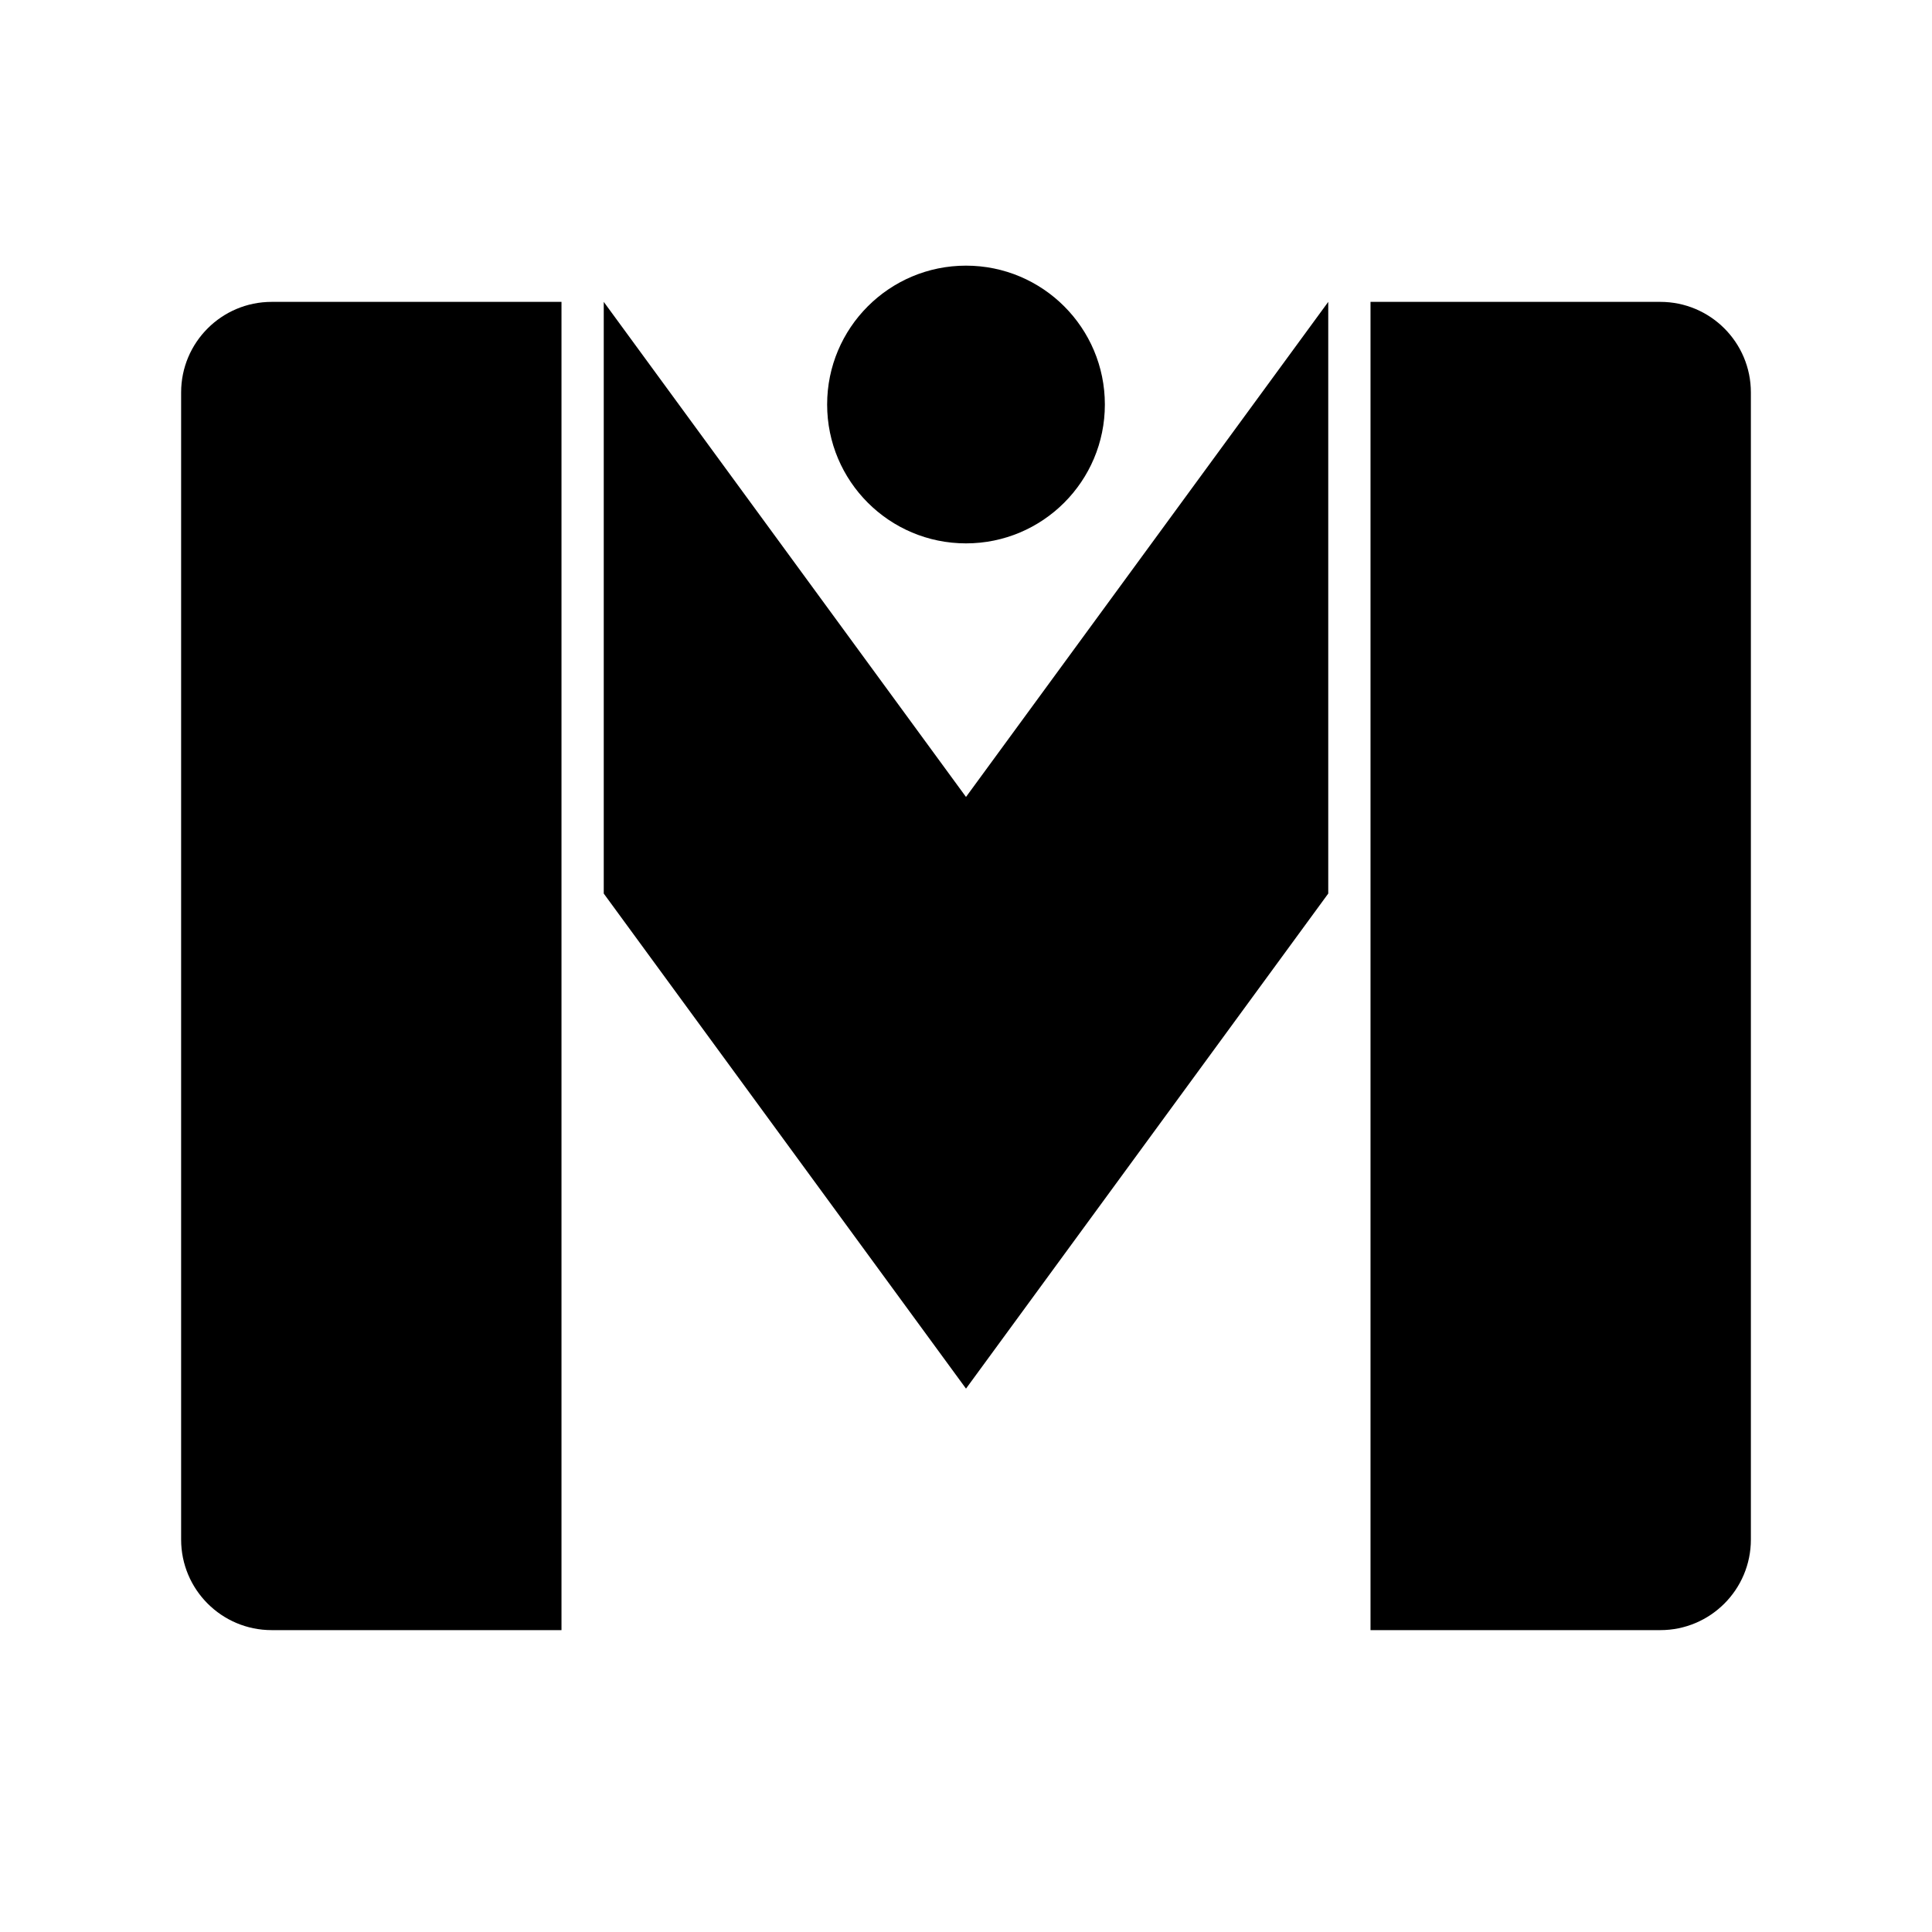
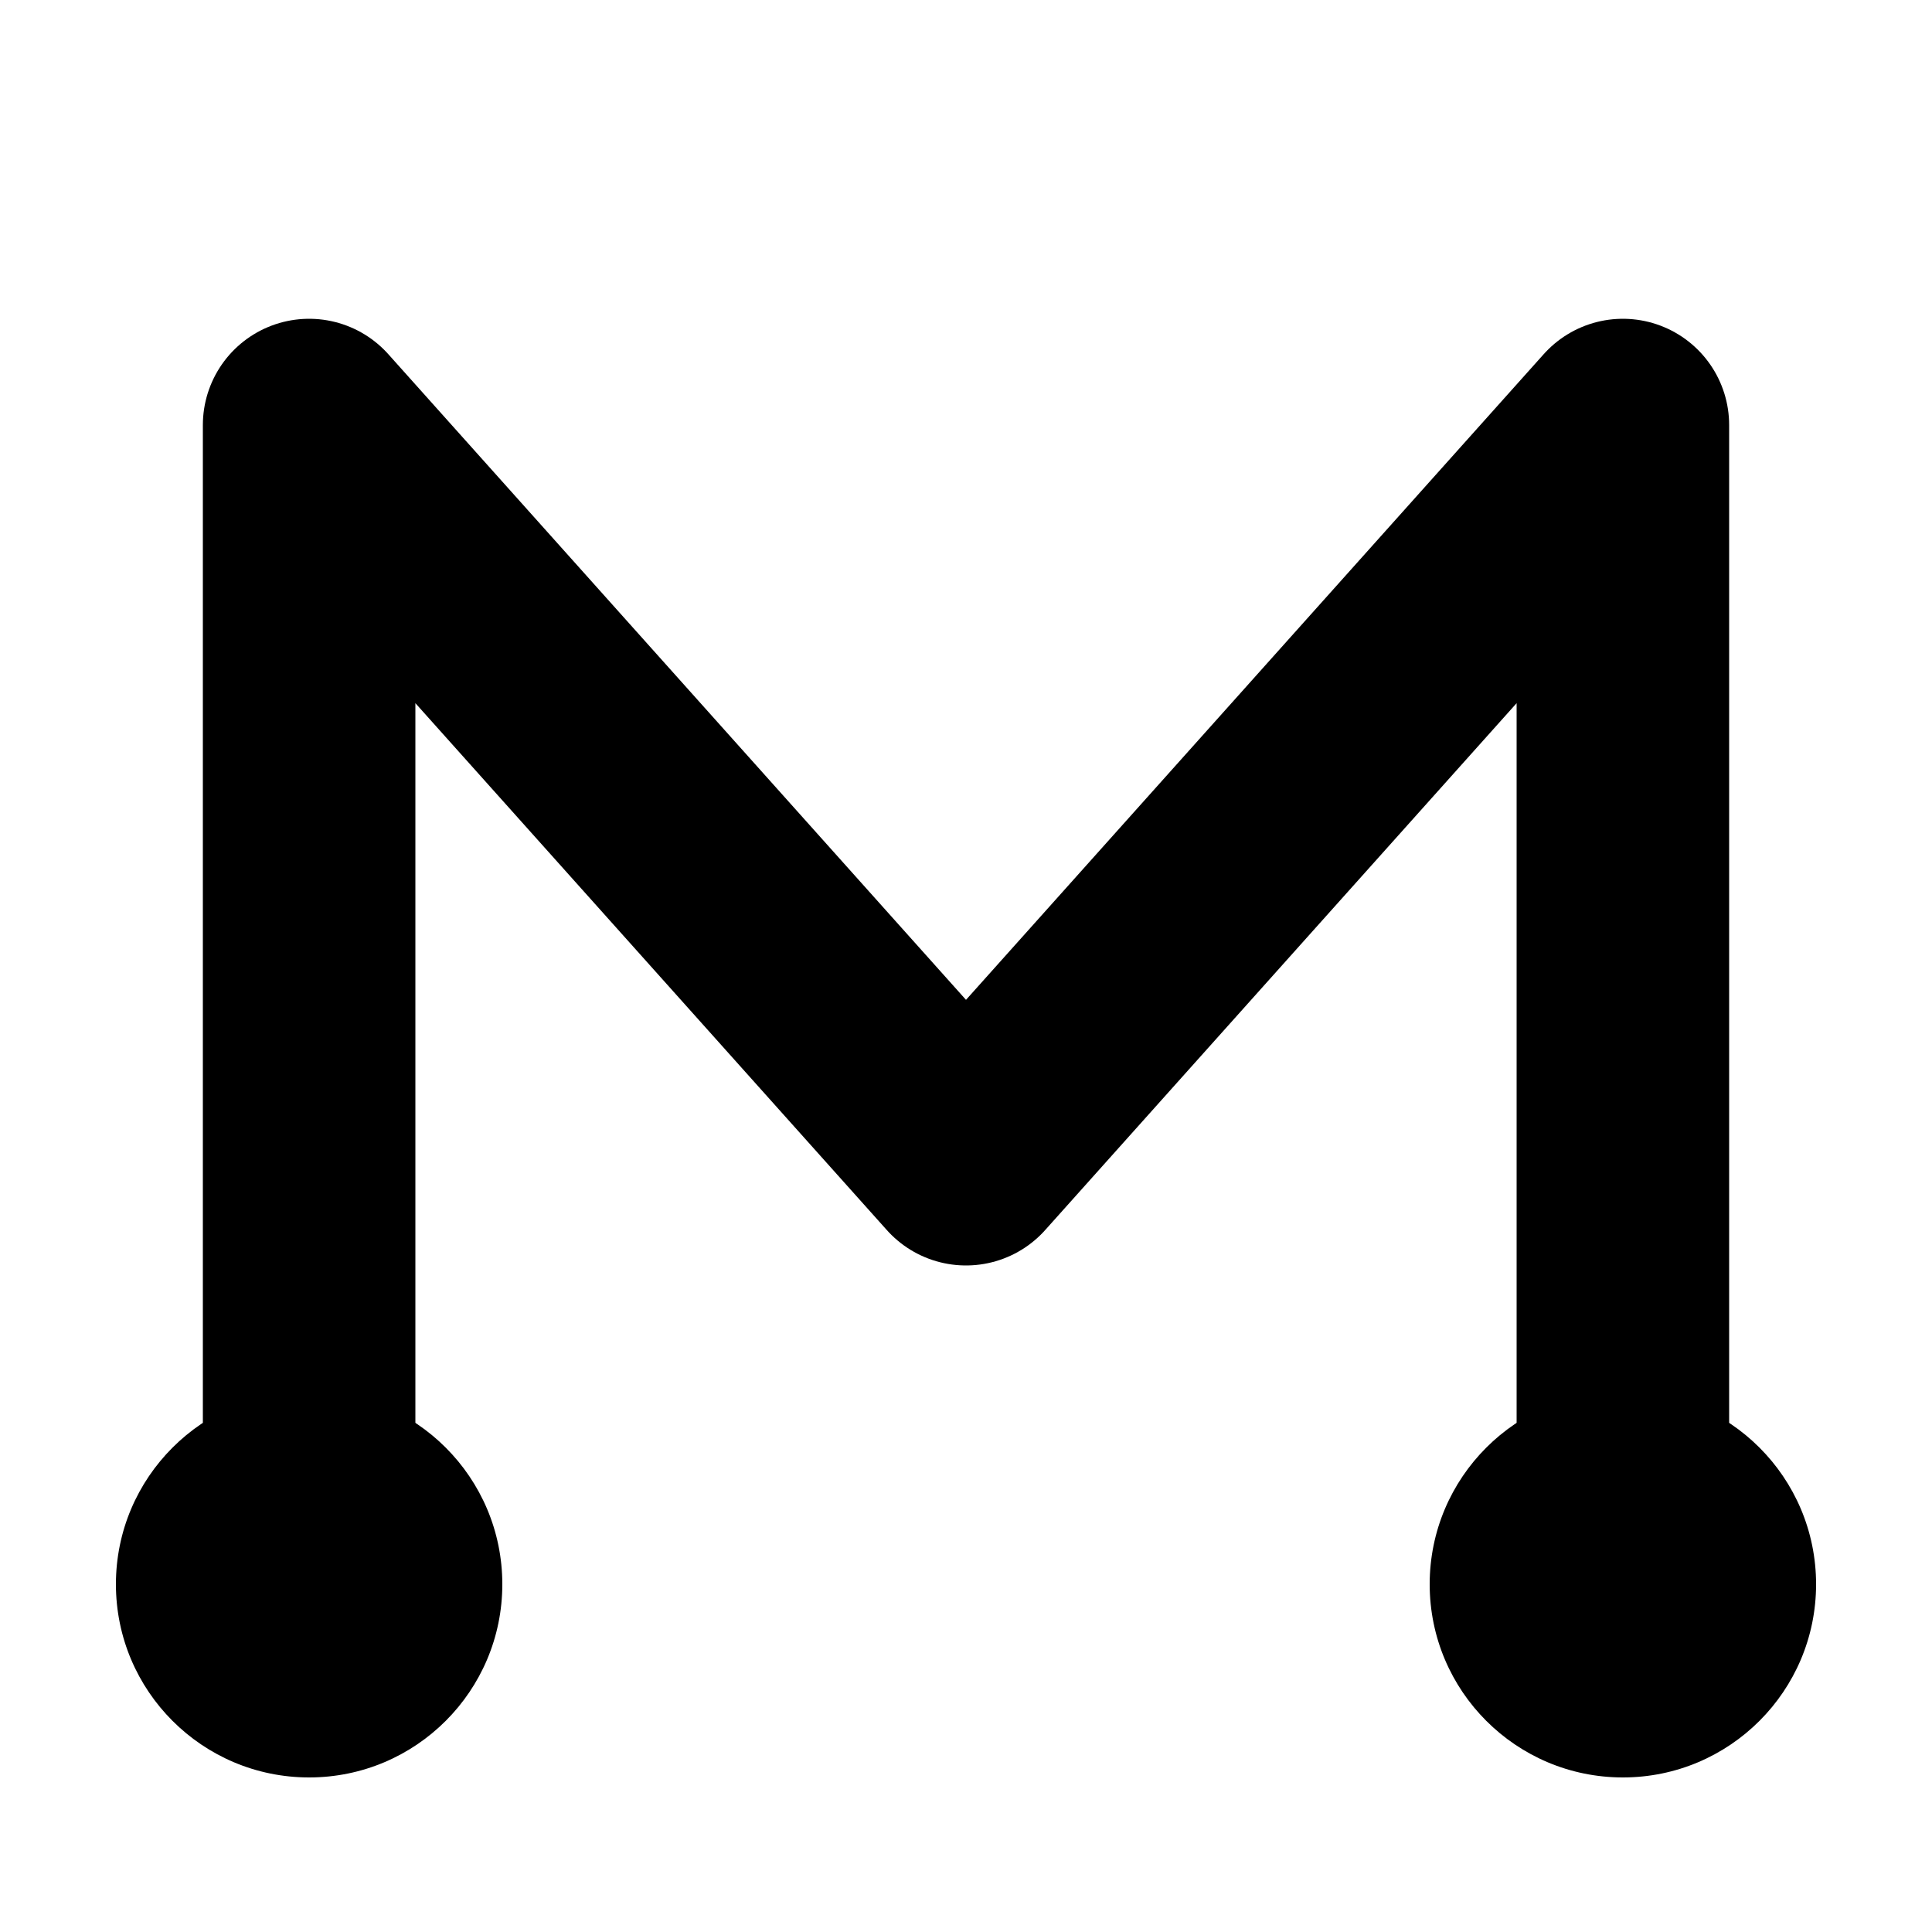
- <svg xmlns="http://www.w3.org/2000/svg" viewBox="0 0 32 32" role="img" aria-label="Mesaverso">
-   <path fill="currentColor" d="M4.5 5h4.8v22H4.5A1.5 1.5 0 0 1 3 25.5v-19A1.5 1.5 0 0 1 4.5 5zM27.5 5h-4.8v22h4.8a1.5 1.5 0 0 0 1.5-1.5v-19A1.5 1.5 0 0 0 27.5 5z" />
-   <path fill="currentColor" d="M10 5l6 8.2V23l-6-8.2zM22 5l-6 8.2V23l6-8.2z" />
-   <circle cx="16" cy="6.7" r="2.3" fill="currentColor" />
+ <svg xmlns="http://www.w3.org/2000/svg" viewBox="0 0 100 100" role="img" aria-label="MESAVERSO">
+   <path d="M16 80V22L50 60L84 22V80" fill="none" stroke="currentColor" stroke-width="11" stroke-linejoin="round" />
+   <circle cx="16" cy="82" r="10" fill="currentColor" />
+   <circle class="mv-dot" cx="84" cy="82" r="10" fill="currentColor" />
</svg>
